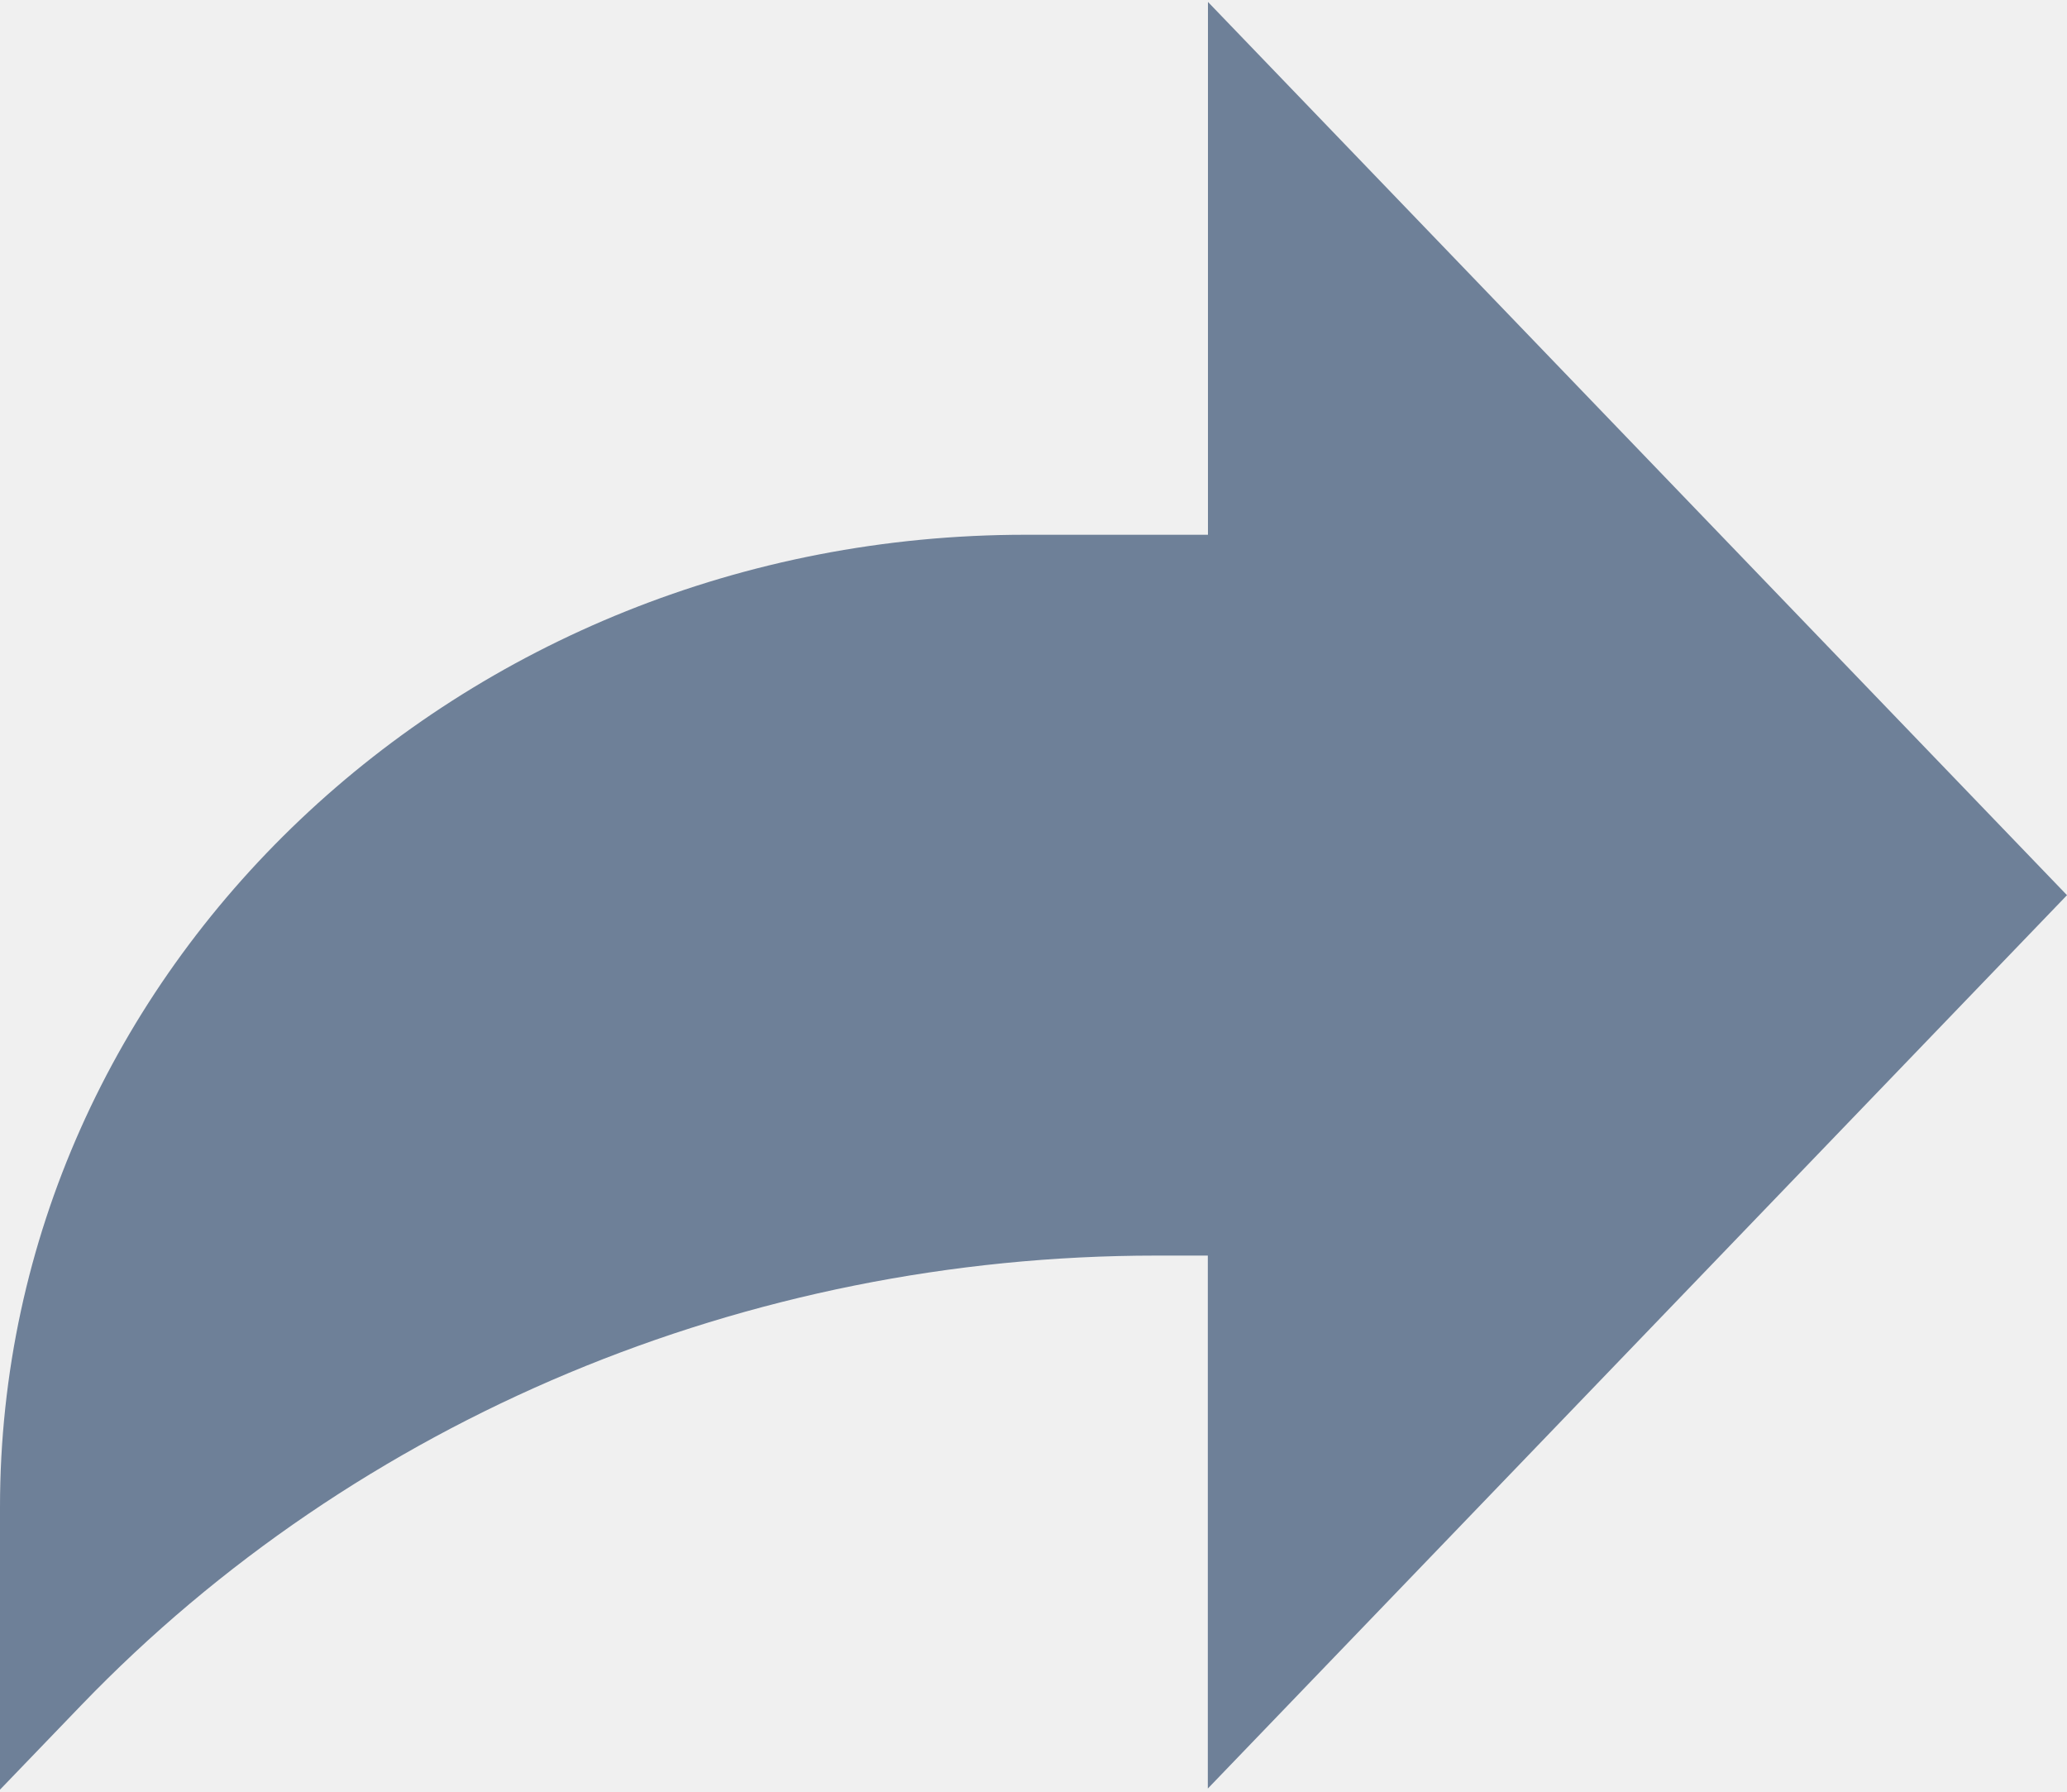
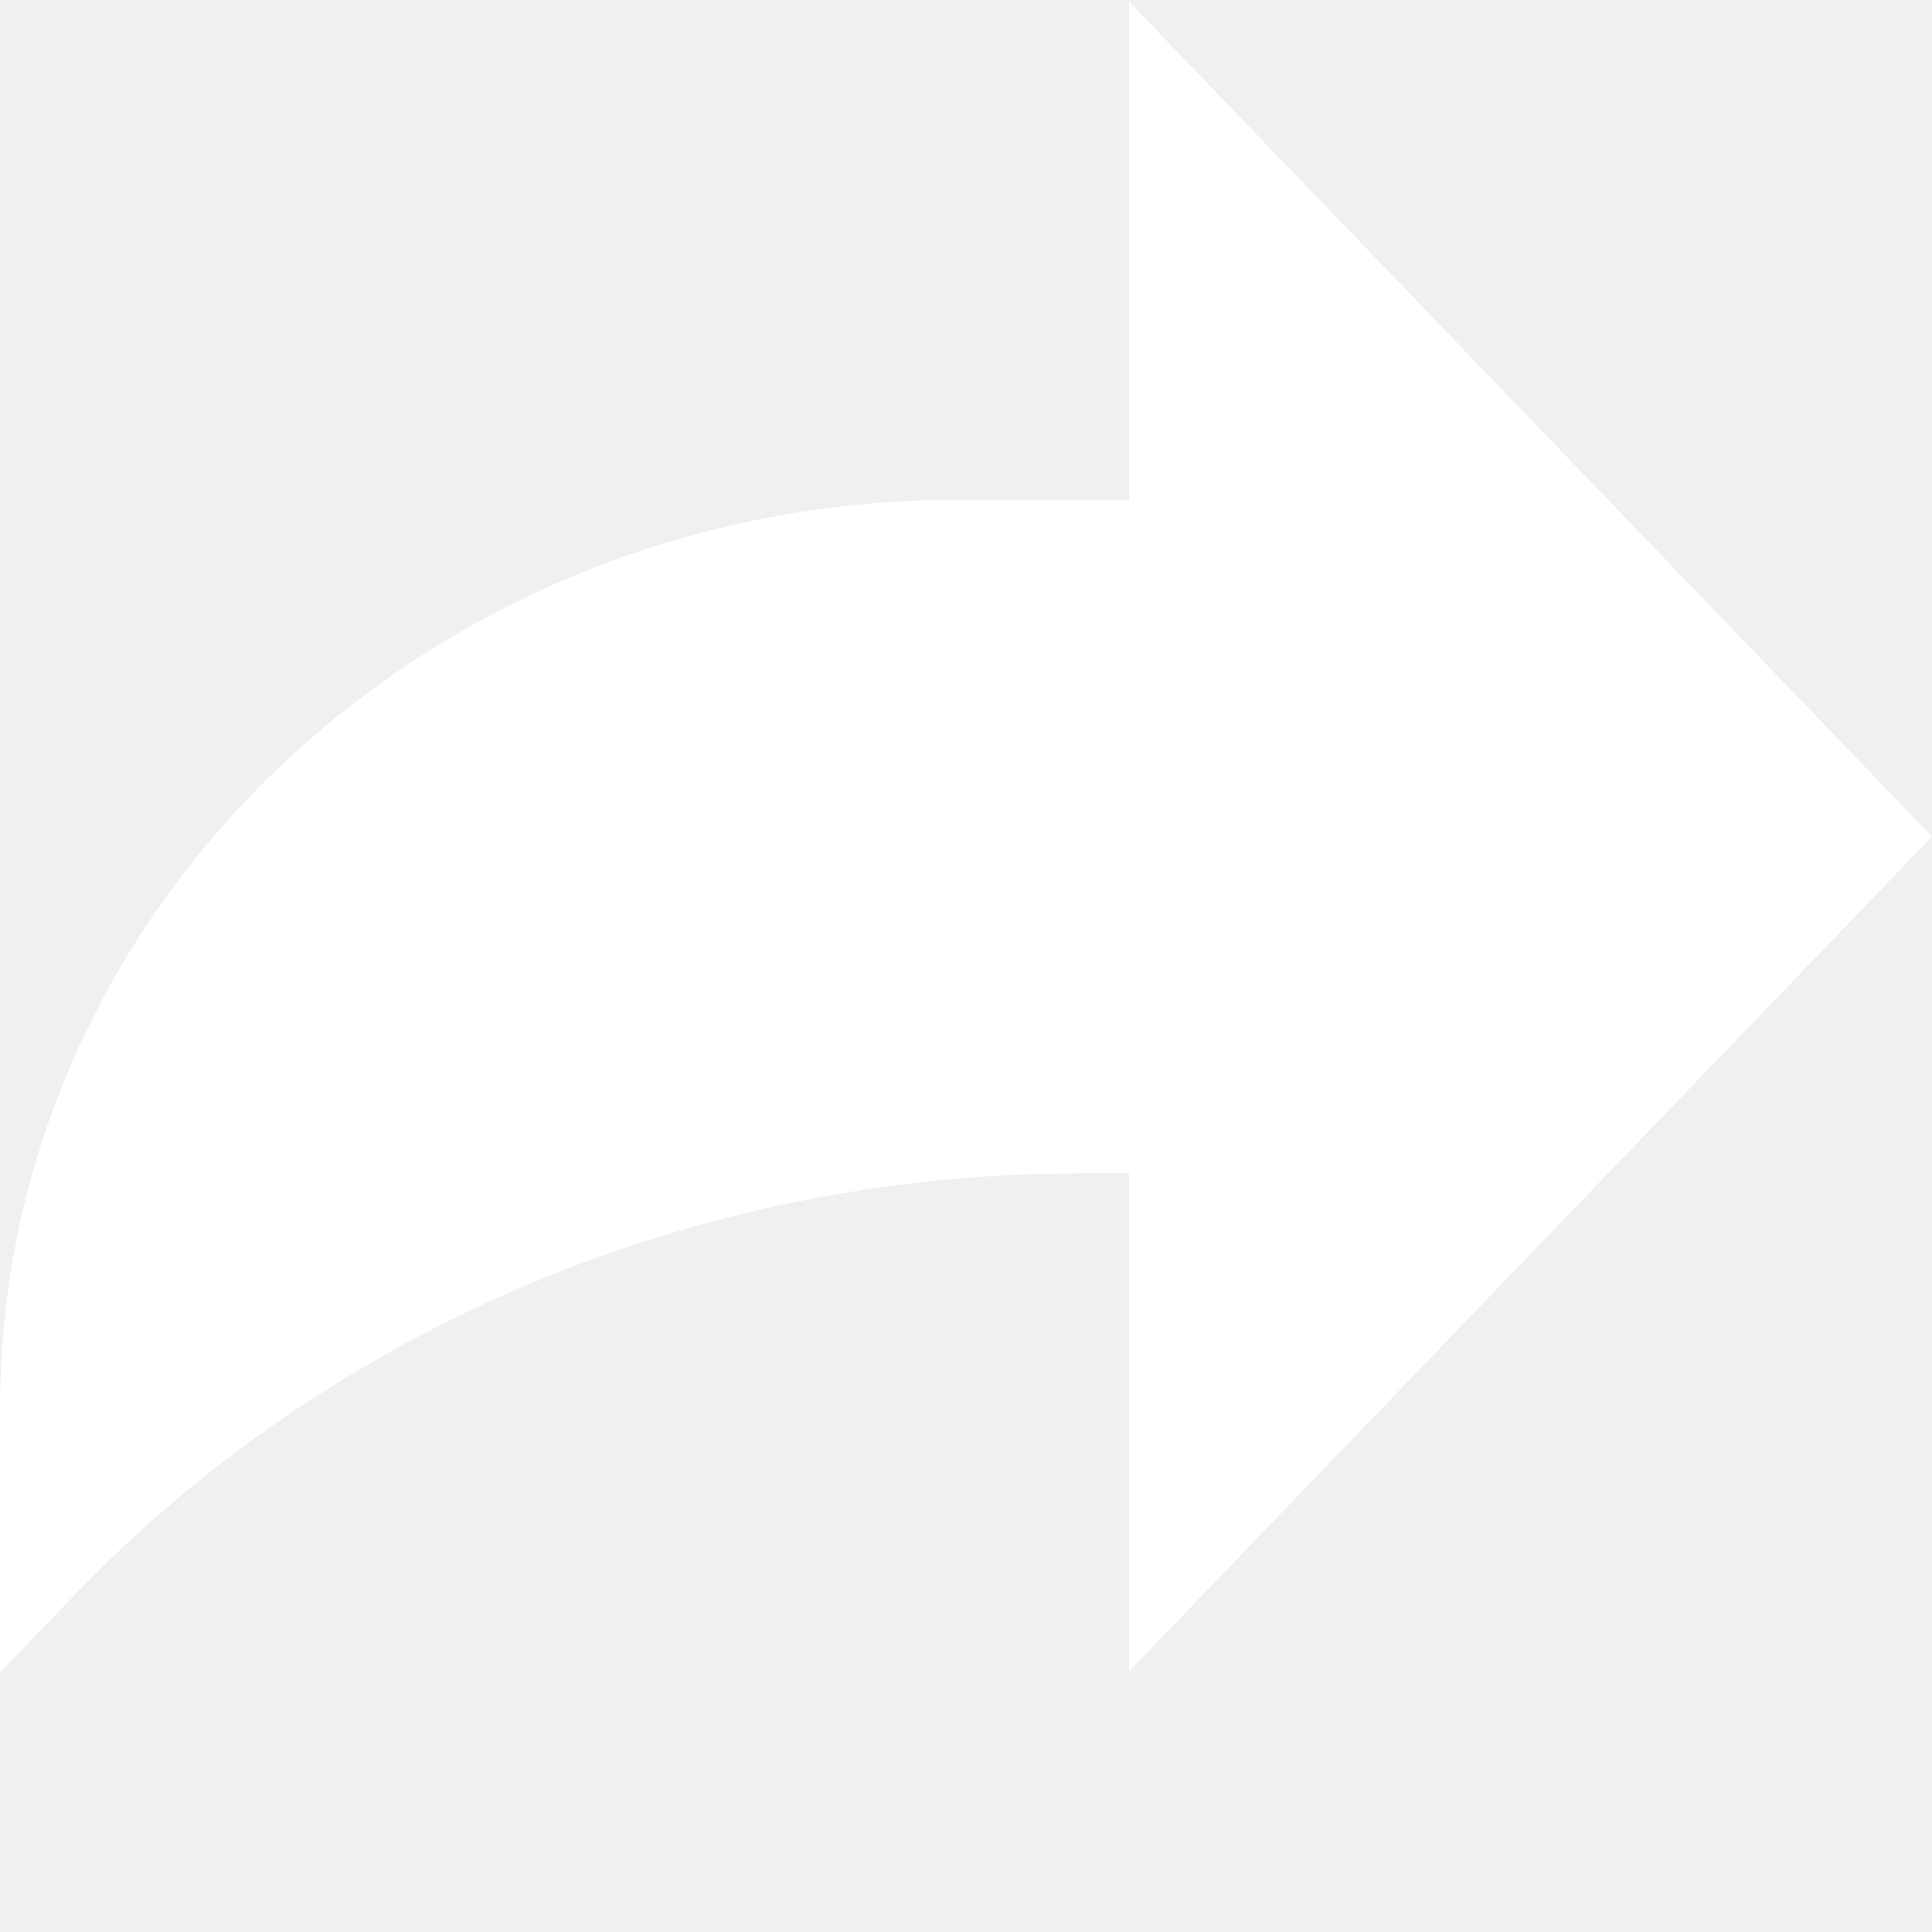
- <svg xmlns="http://www.w3.org/2000/svg" width="15" height="13">
-   <path fill="#6E8098" d="M15 6.495L8.766.014V3.88H7.441C3.33 3.88 0 7.039 0 10.936v2.049l.589-.612C2.59 10.294 5.422 9.11 8.39 9.11h.375v3.867L15 6.495z" />
+ <svg xmlns="http://www.w3.org/2000/svg" width="15" height="15">
+   <path fill="white" d="M15 6.495L8.766.014V3.88H7.441C3.33 3.88 0 7.039 0 10.936v2.049l.589-.612C2.59 10.294 5.422 9.11 8.39 9.11h.375v3.867L15 6.495z" />
</svg>
